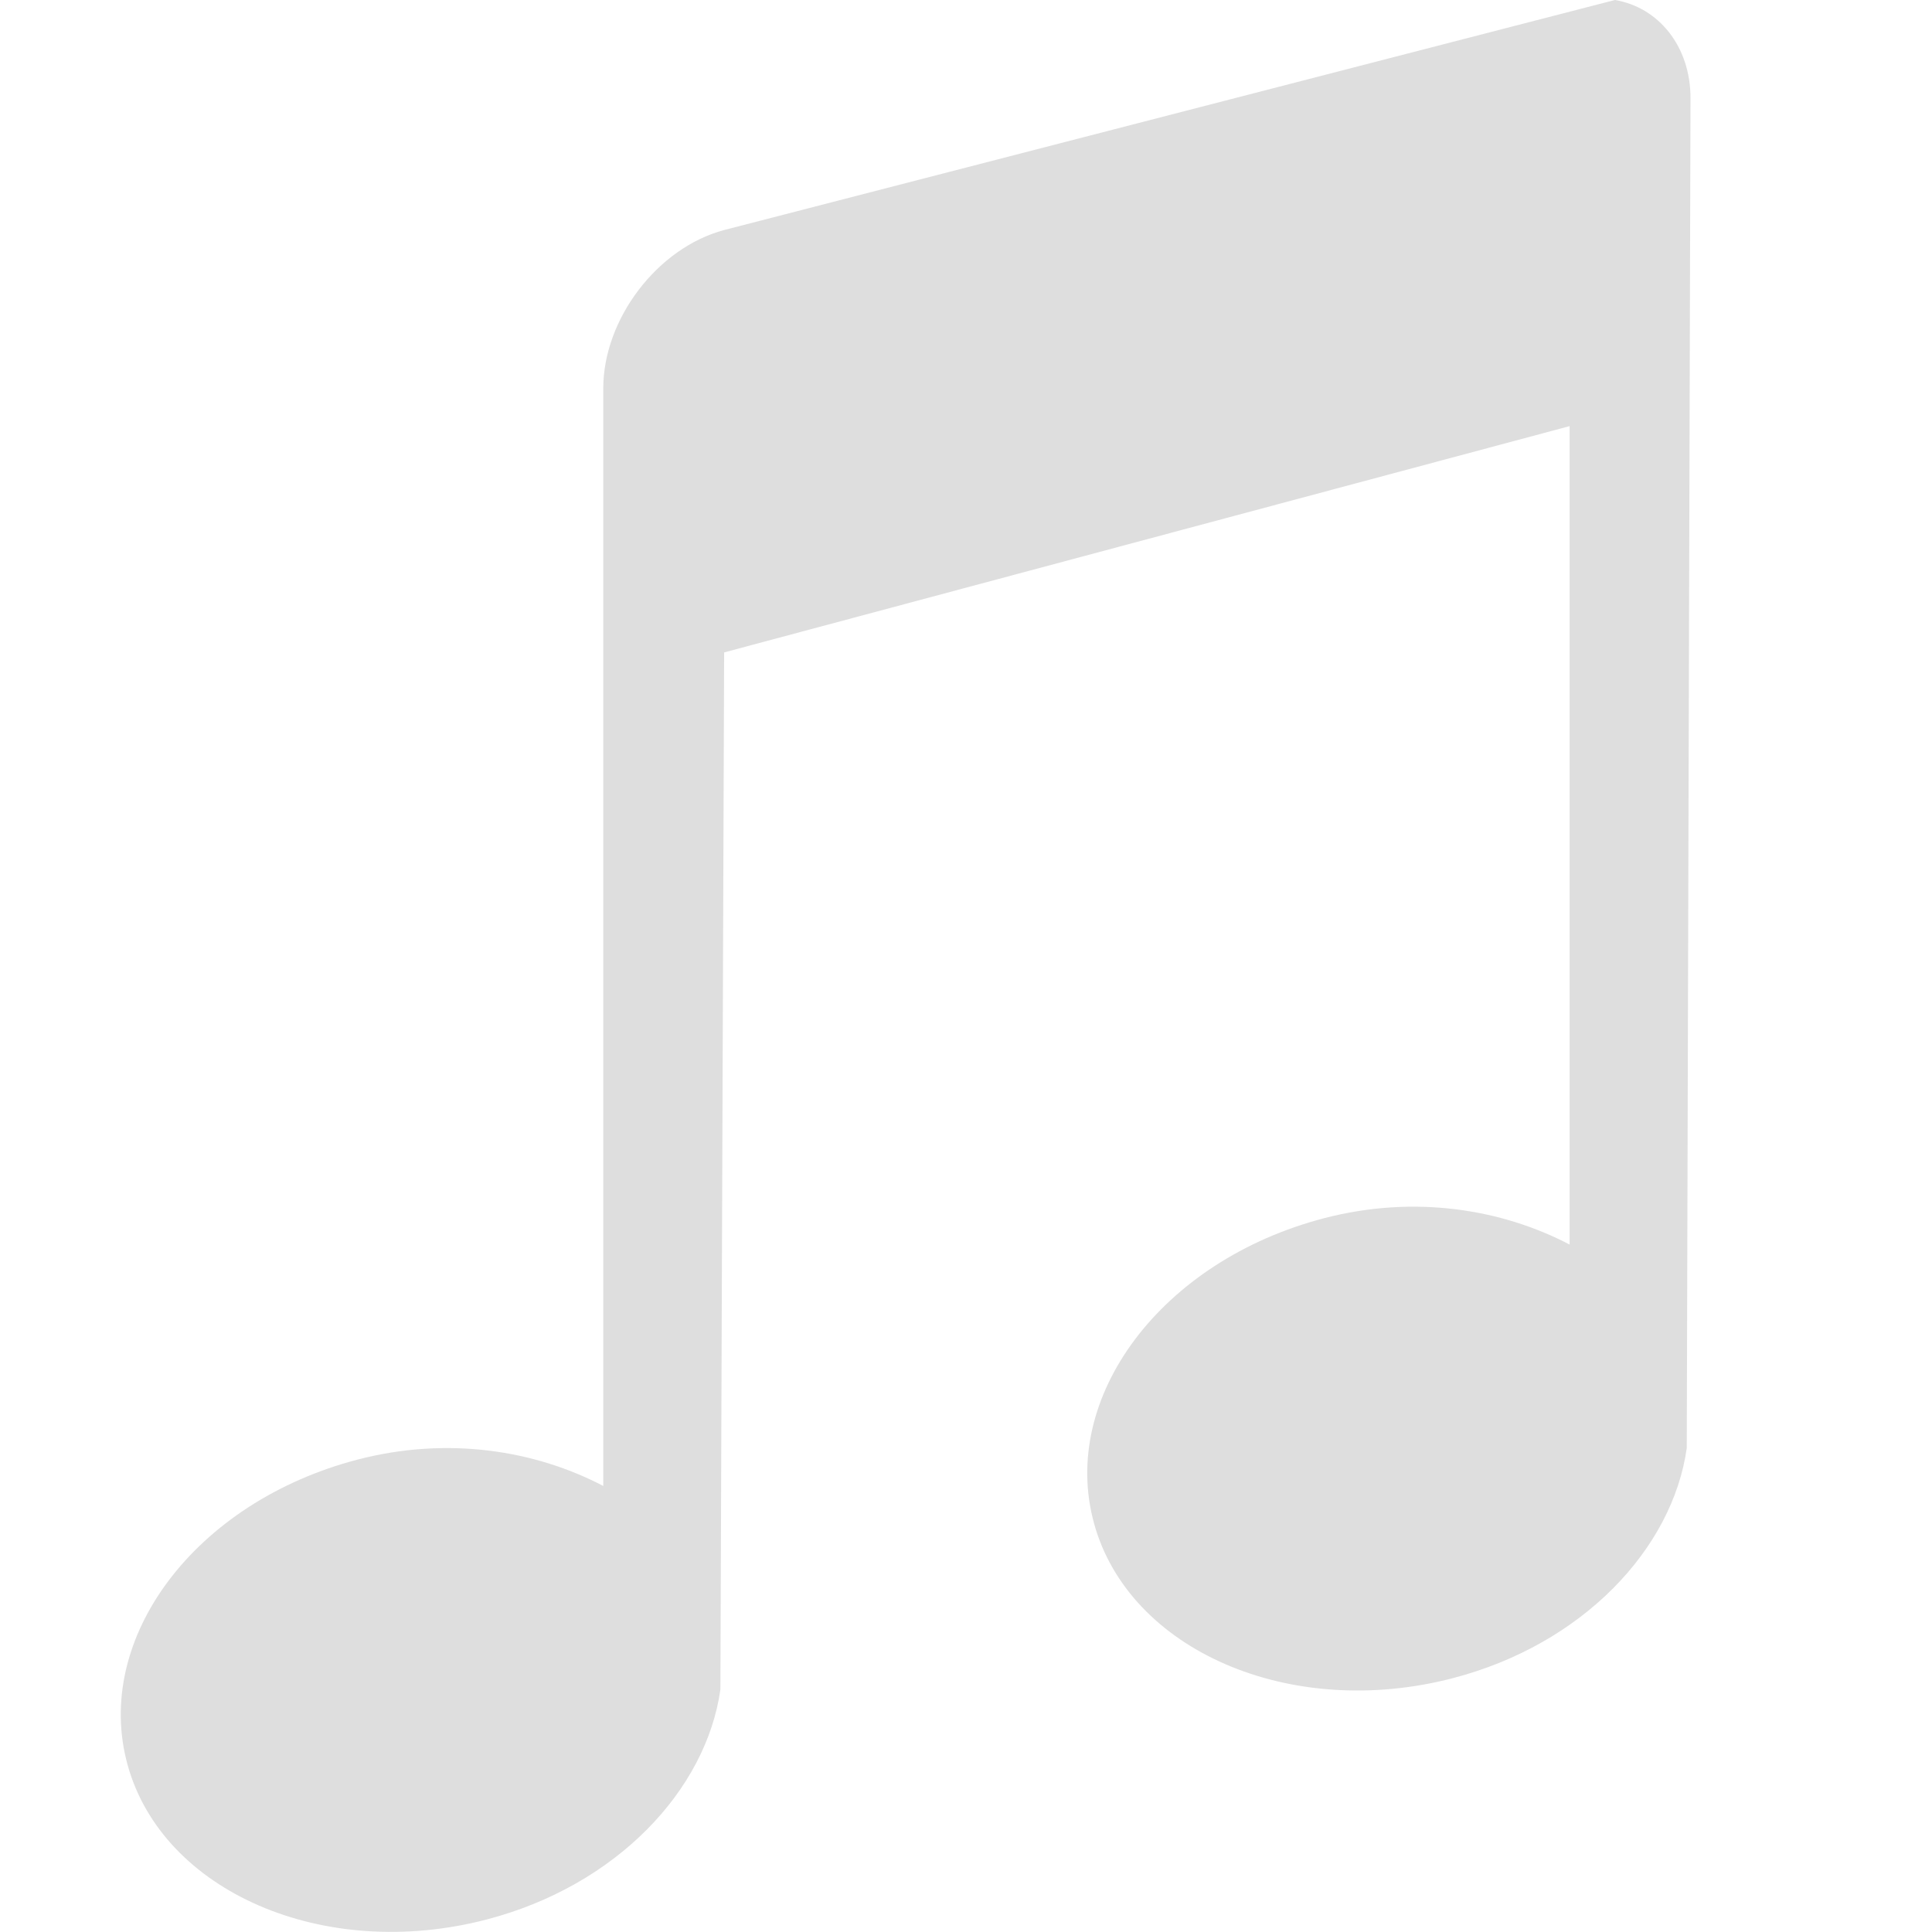
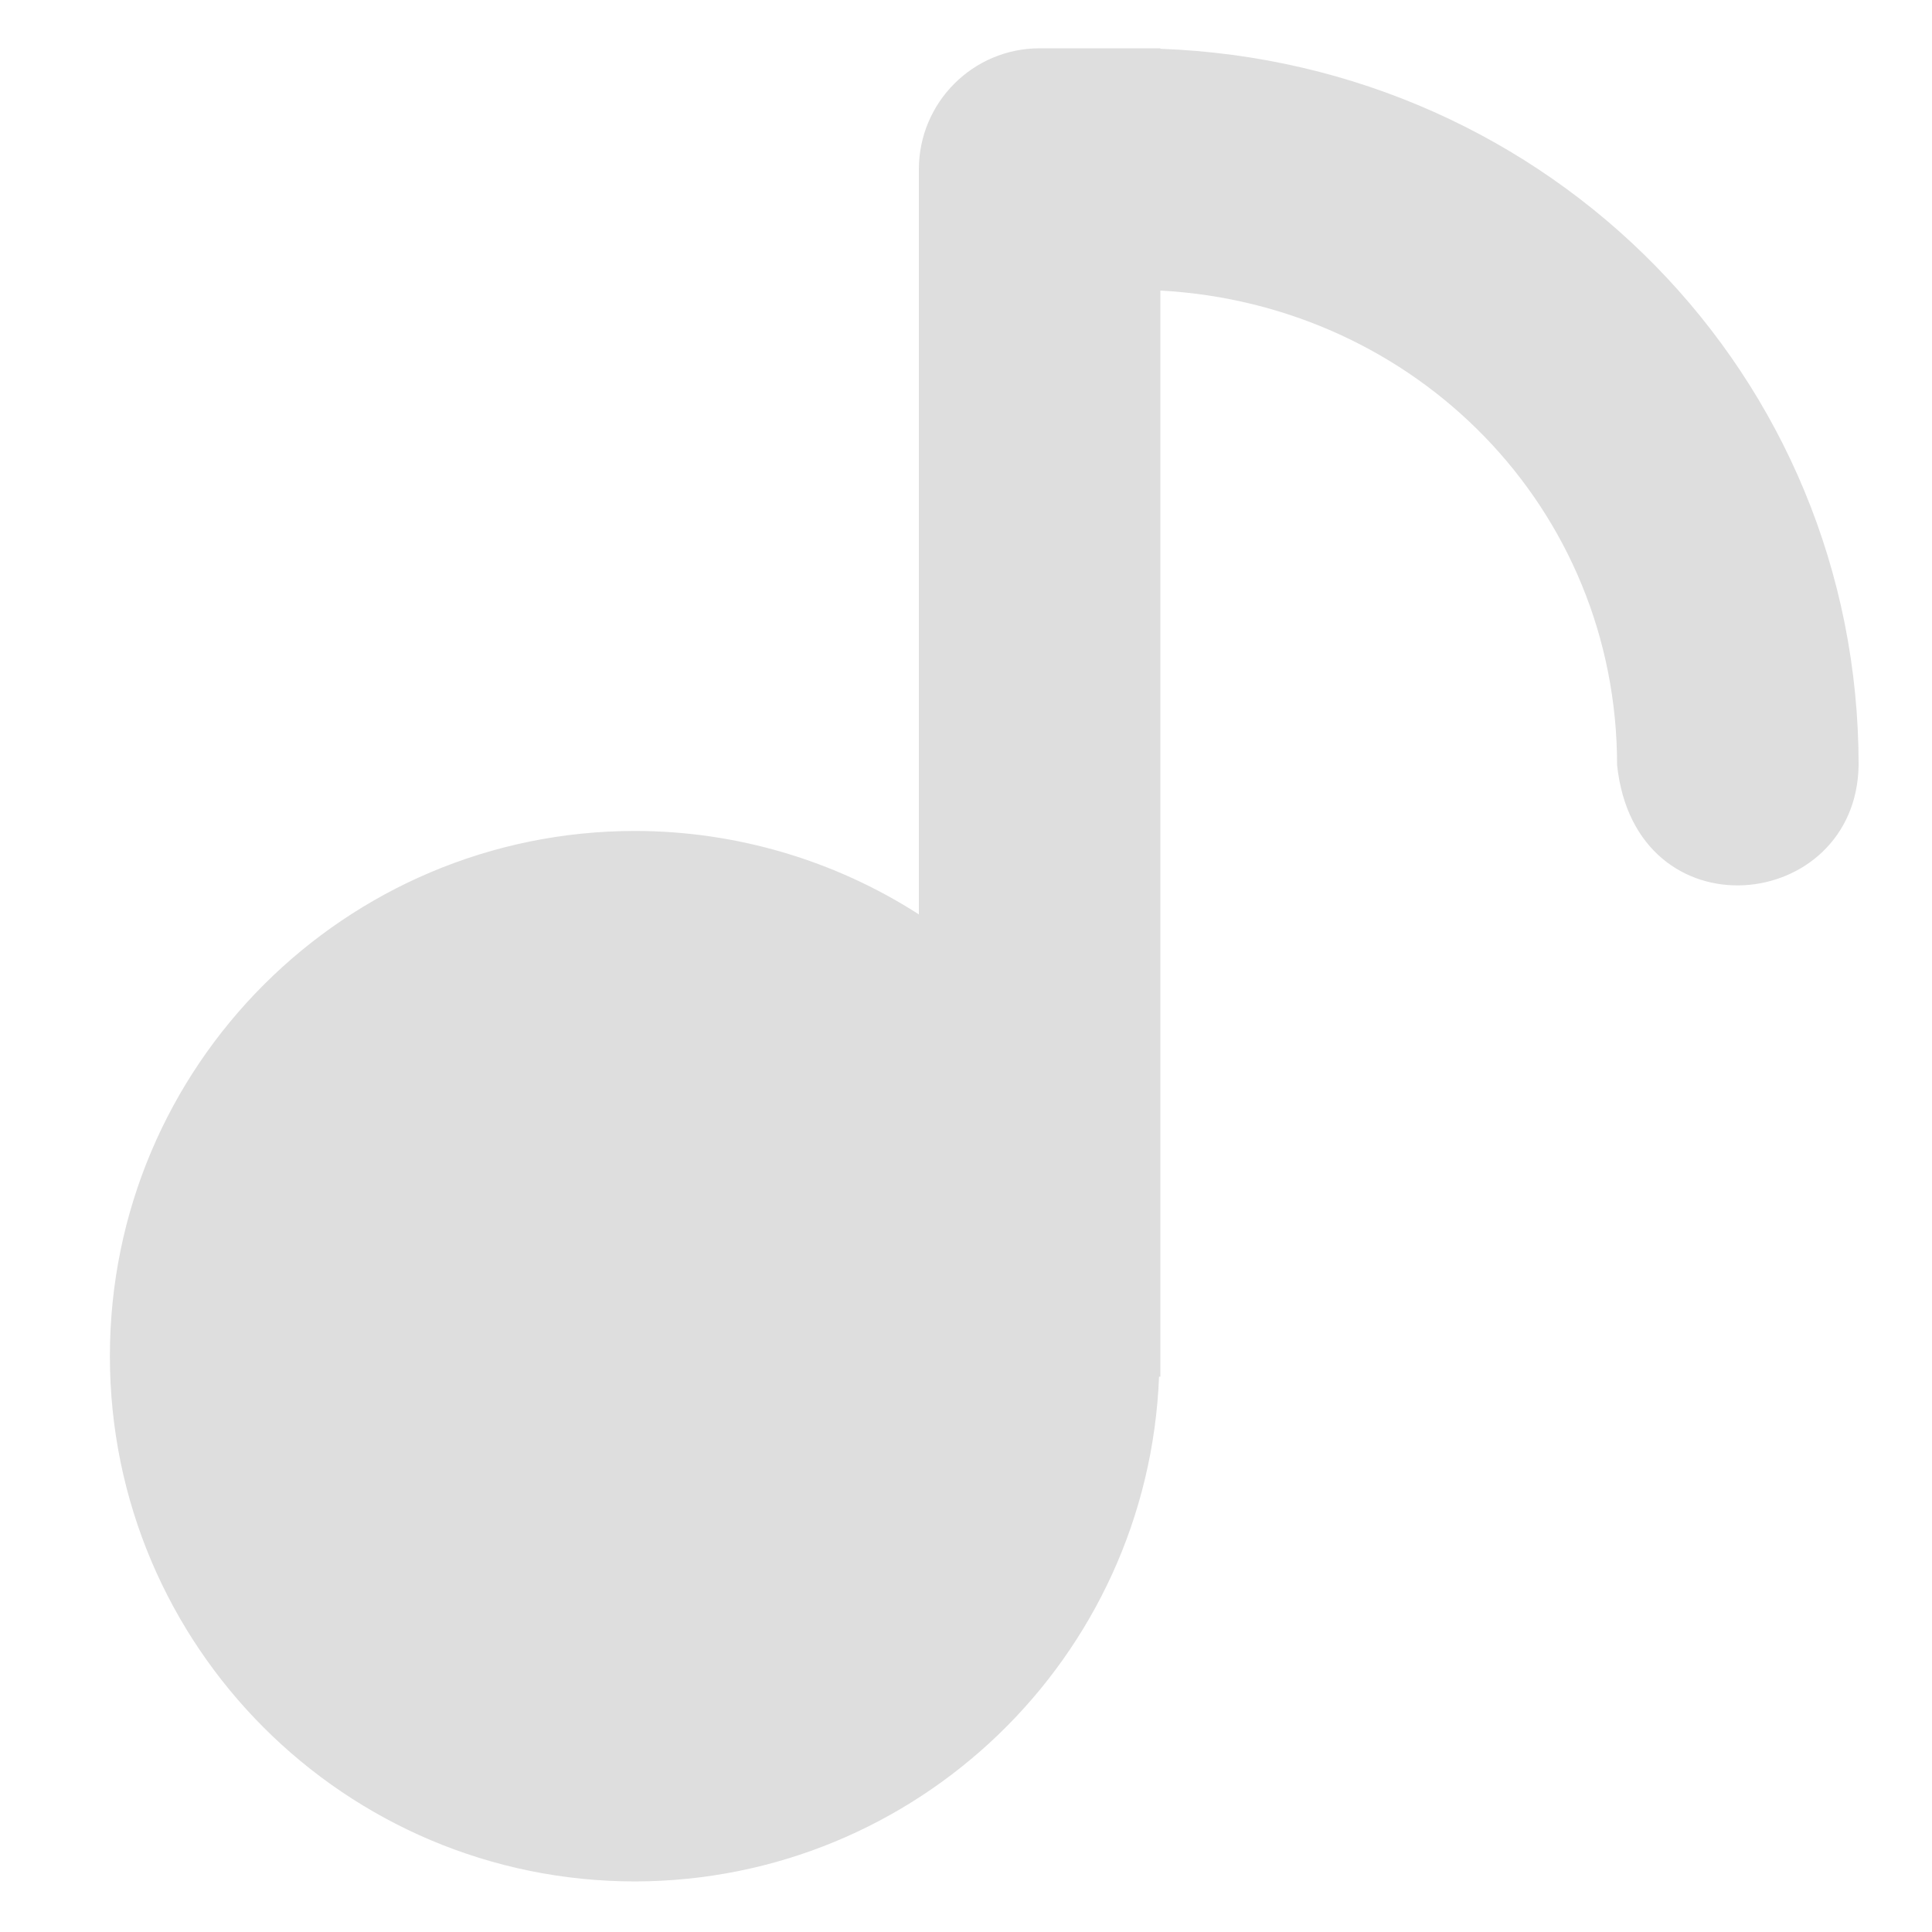
- <svg xmlns="http://www.w3.org/2000/svg" width="16" height="16" version="1.1" viewBox="0 0 16 16">
-   <defs>
-     <style id="current-color-scheme" type="text/css">.ColorScheme-Text { color:#dedede; }</style>
+ <svg xmlns="http://www.w3.org/2000/svg" width="16" height="16" viewBox="0 0 4.233 4.233" version="1.1" id="svg5">
+   <defs id="defs2">
+     <style id="current-color-scheme" type="text/css">
+         .ColorScheme-Text { color:#dedede; }
+     </style>
  </defs>
-   <path d="m13.374-1.5321e-7 -7.377 1.905c-0.554 0.148-1.001 0.738-1.001 1.312v9.089c-0.562-0.294-1.284-0.413-2.032-0.219-1.35 0.351-2.197 1.484-1.907 2.53 0.289 1.046 1.62 1.631 2.971 1.28 1.077-0.28 1.82-1.071 1.938-1.905l0.031-8.589 7.002-1.874v6.778c-0.562-0.294-1.283-0.413-2.031-0.219-1.35 0.351-2.197 1.484-1.907 2.53 0.289 1.046 1.619 1.631 2.97 1.28 1.077-0.28 1.82-1.071 1.938-1.905l0.031-11.181c0-0.43-0.266-0.752-0.626-0.812z" style="fill:currentColor" class="ColorScheme-Text" />
+   <path id="path8" style="fill:currentColor;stroke-width:1" class="ColorScheme-Text" d="M 8.609 0.4 A 1 1.003 0 0 0 7.609 1.4 L 7.609 7.572 C 6.909 7.122 6.093 6.882 5.26 6.881 C 2.858 6.881 0.91 8.828 0.91 11.23 C 0.91 13.633 2.858 15.58 5.26 15.58 C 7.593 15.575 9.506 13.731 9.598 11.4 L 9.609 11.4 L 9.609 11.23 L 9.609 2.406 C 11.73 2.522 13.391 4.212 13.391 6.336 C 13.544 7.762 15.373 7.562 15.391 6.336 C 15.391 3.107 12.836 0.522 9.609 0.404 L 9.609 0.4 L 8.609 0.4 z " transform="scale(0.2645833)" />
</svg>
